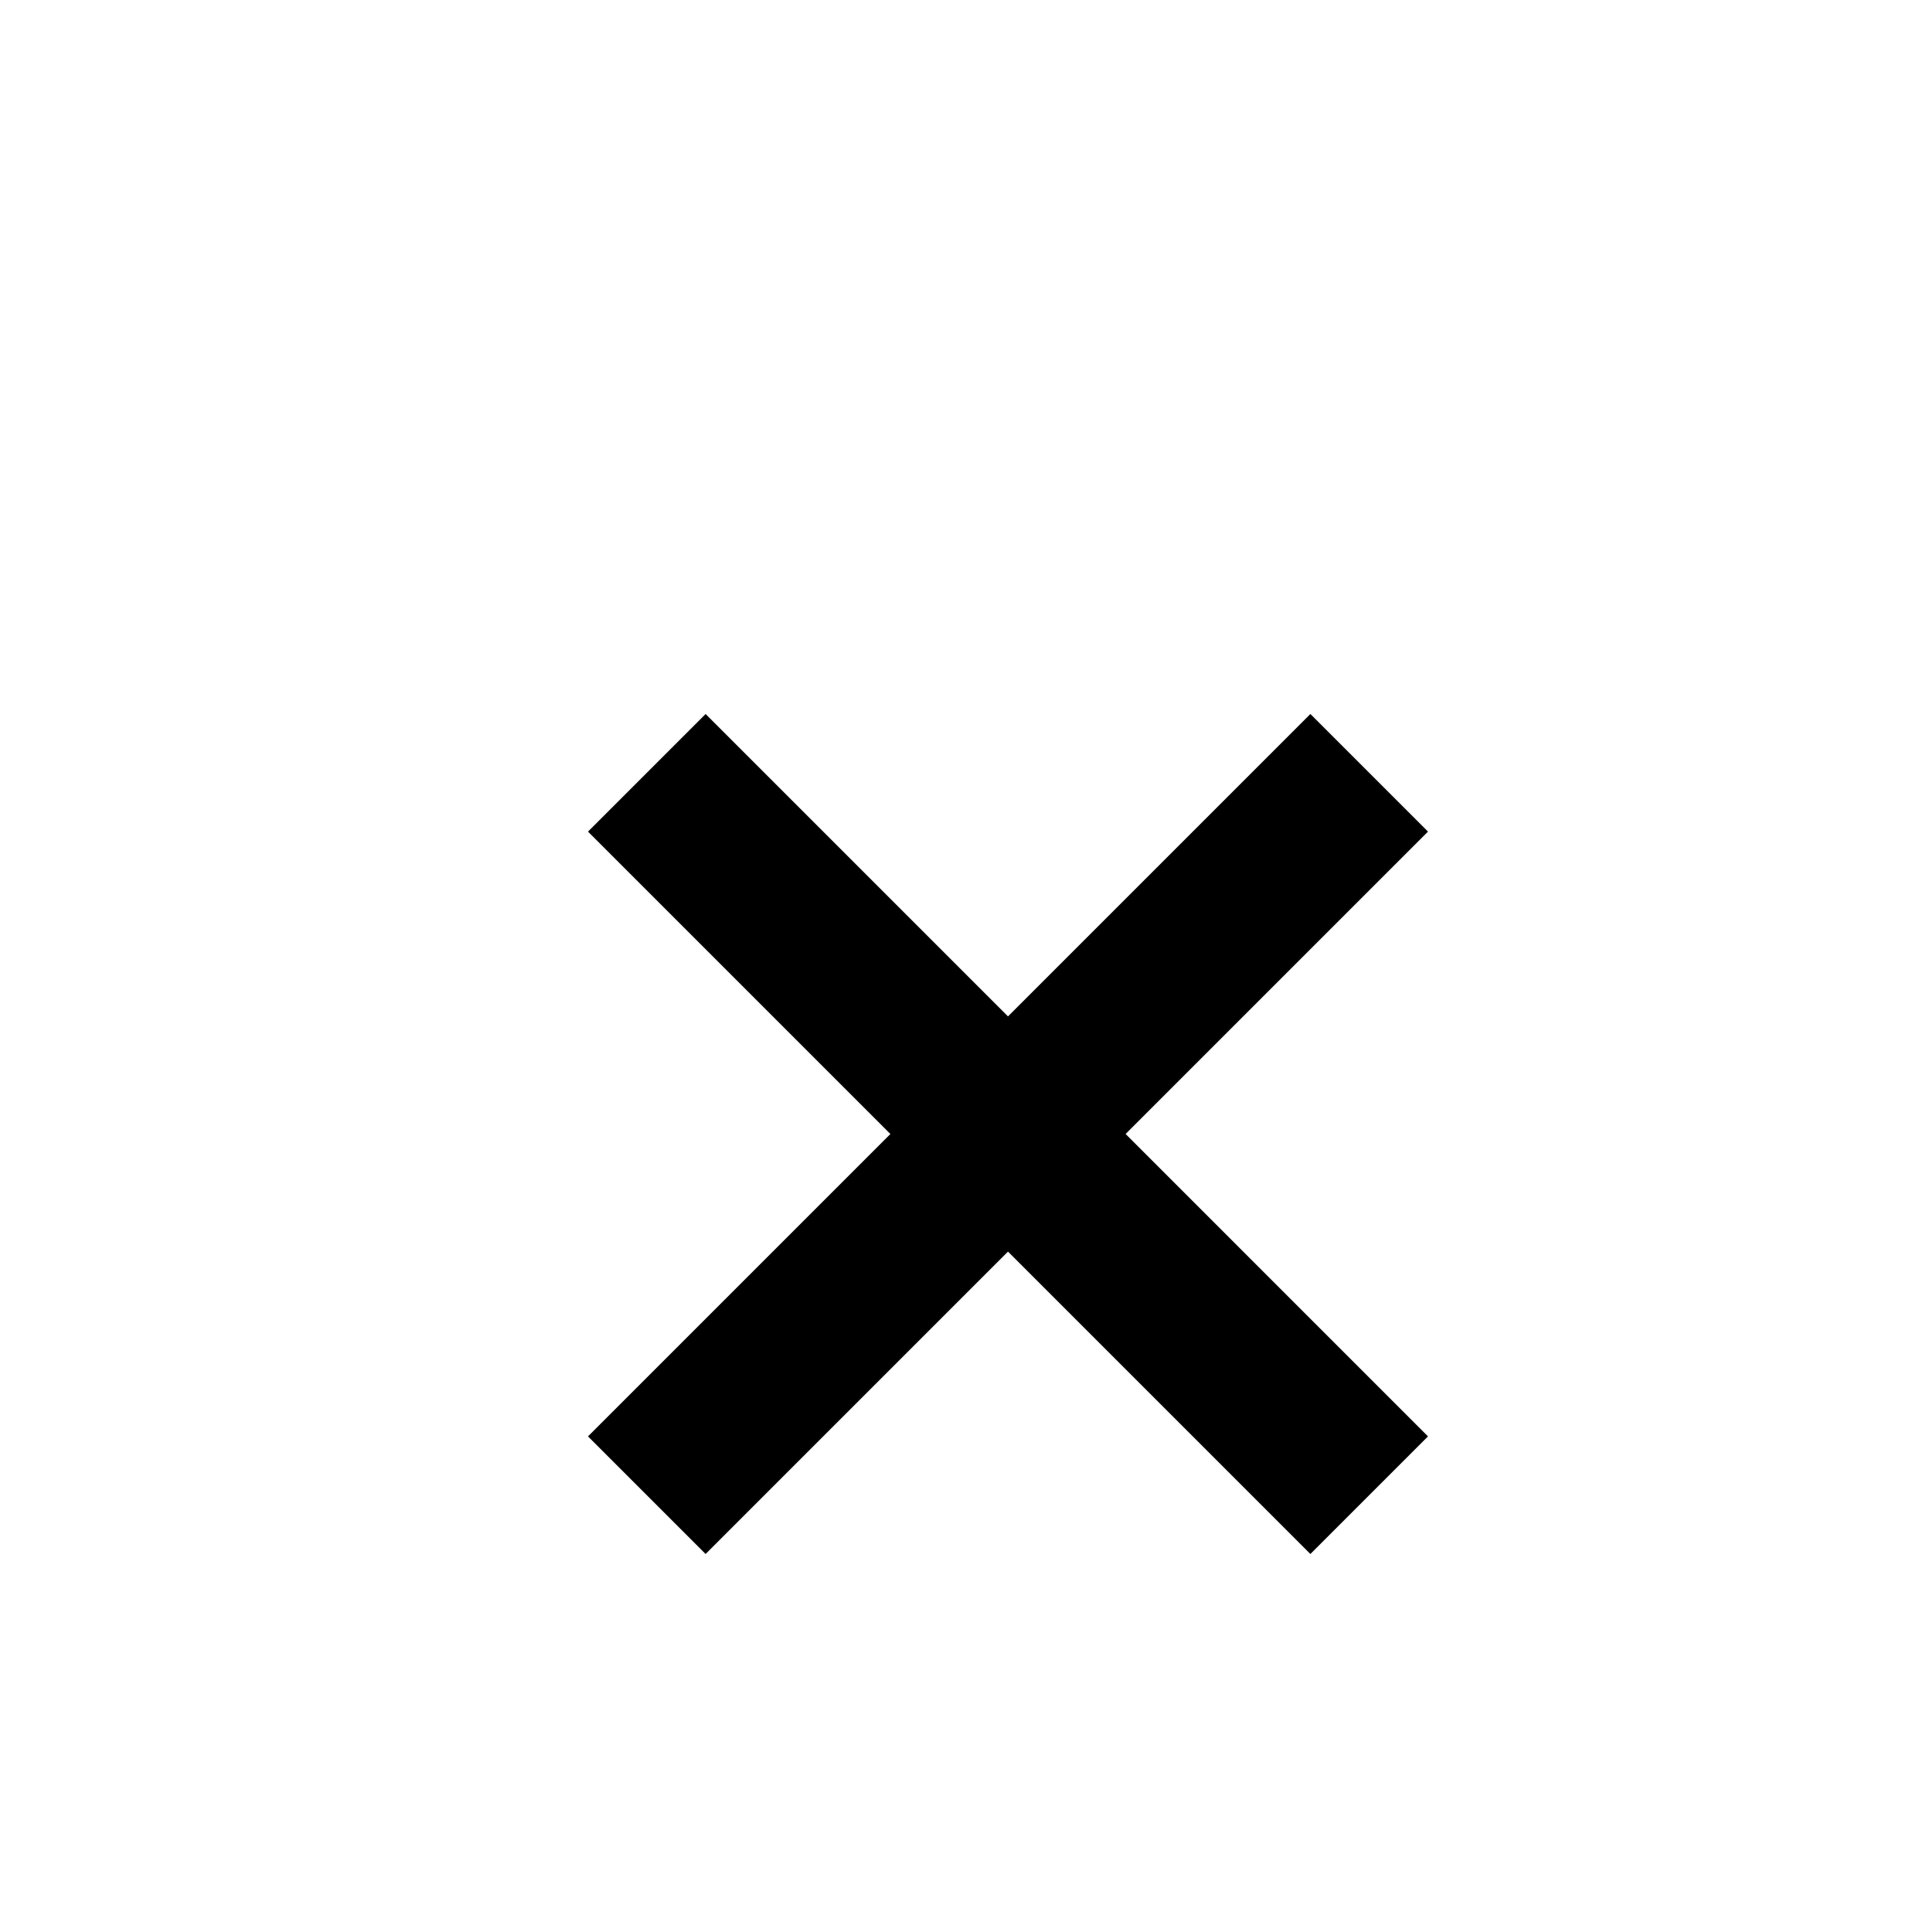
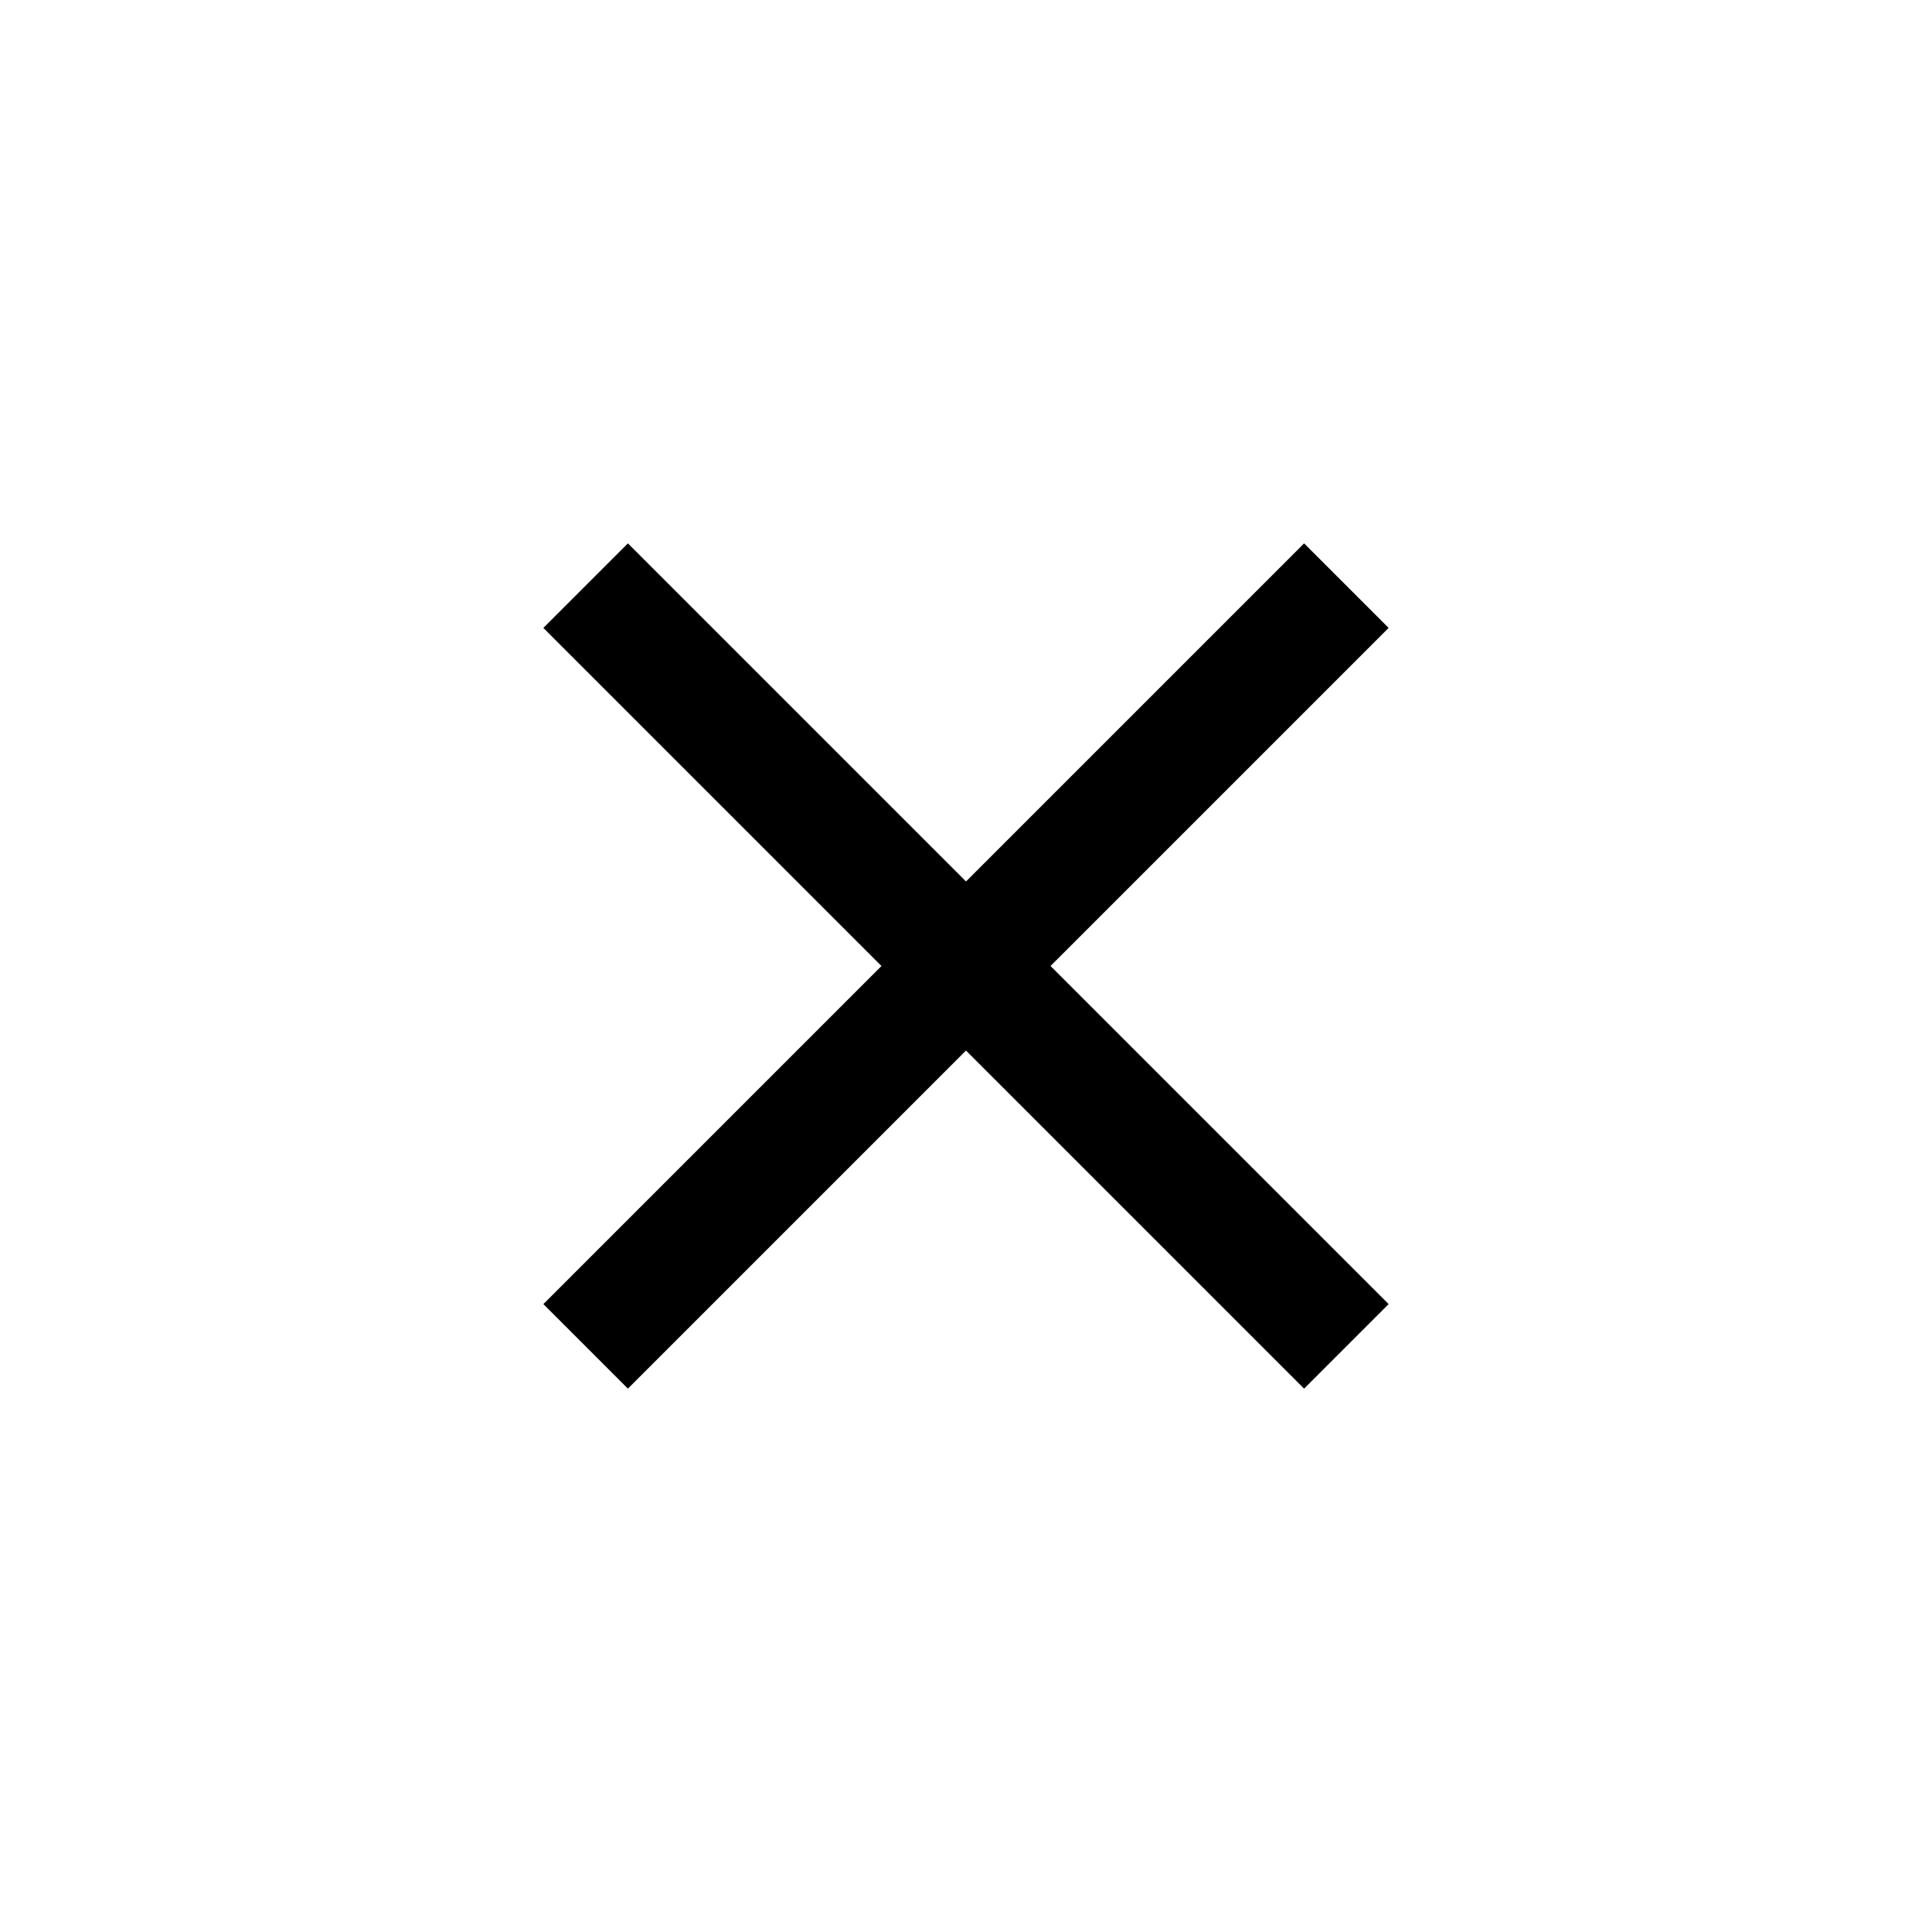
- <svg xmlns="http://www.w3.org/2000/svg" width="32" height="32" viewBox="0 0 23 20" fill="none">
-   <path d="M8.4 17L12 13.4L15.6 17L17 15.6L13.4 12L17 8.4L15.6 7L12 10.6L8.4 7L7 8.4L10.6 12L7 15.6L8.4 17Z" fill="#000" />
+ <svg xmlns="http://www.w3.org/2000/svg" width="32" height="32" viewBox="0 0 32 32" fill="none">
+   <path d="M10.4 23L16 17.4L21.6 23L23 21.6L17.4 16L23 10.4L21.6 9L16 14.6L10.4 9L9 10.4L14.6 16L9 21.6L10.4 23Z" fill="#000" />
</svg>
